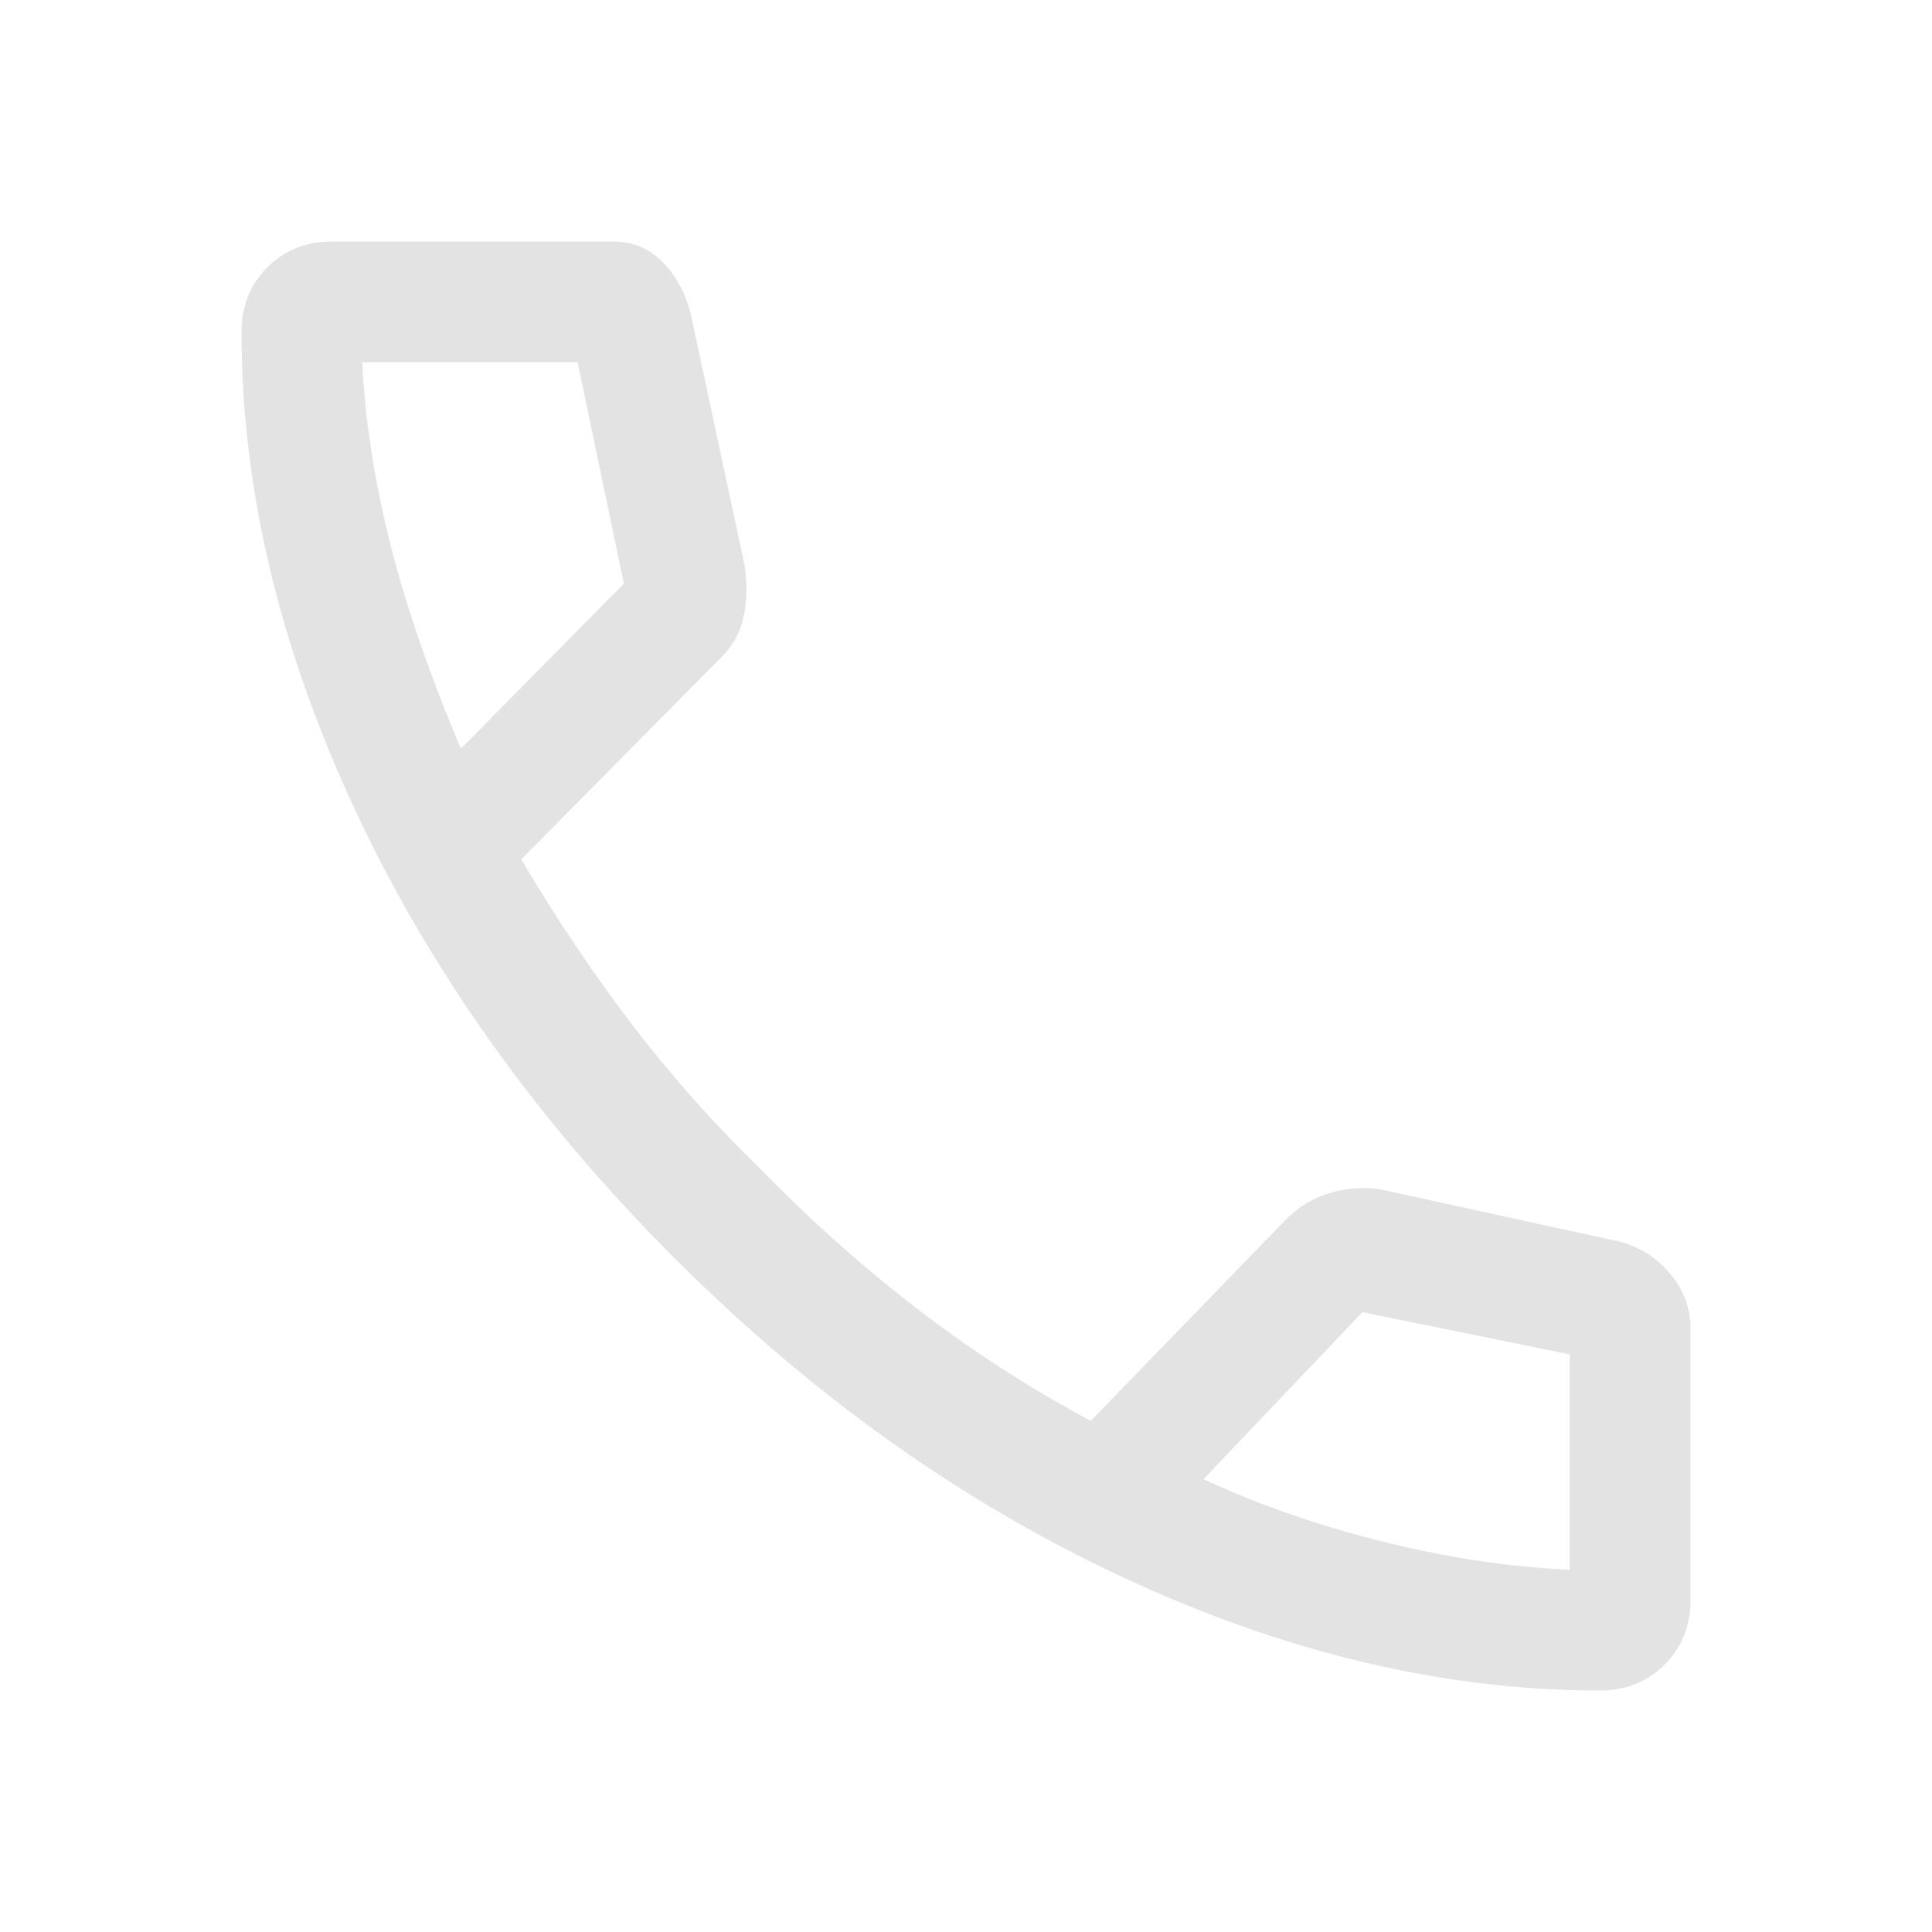
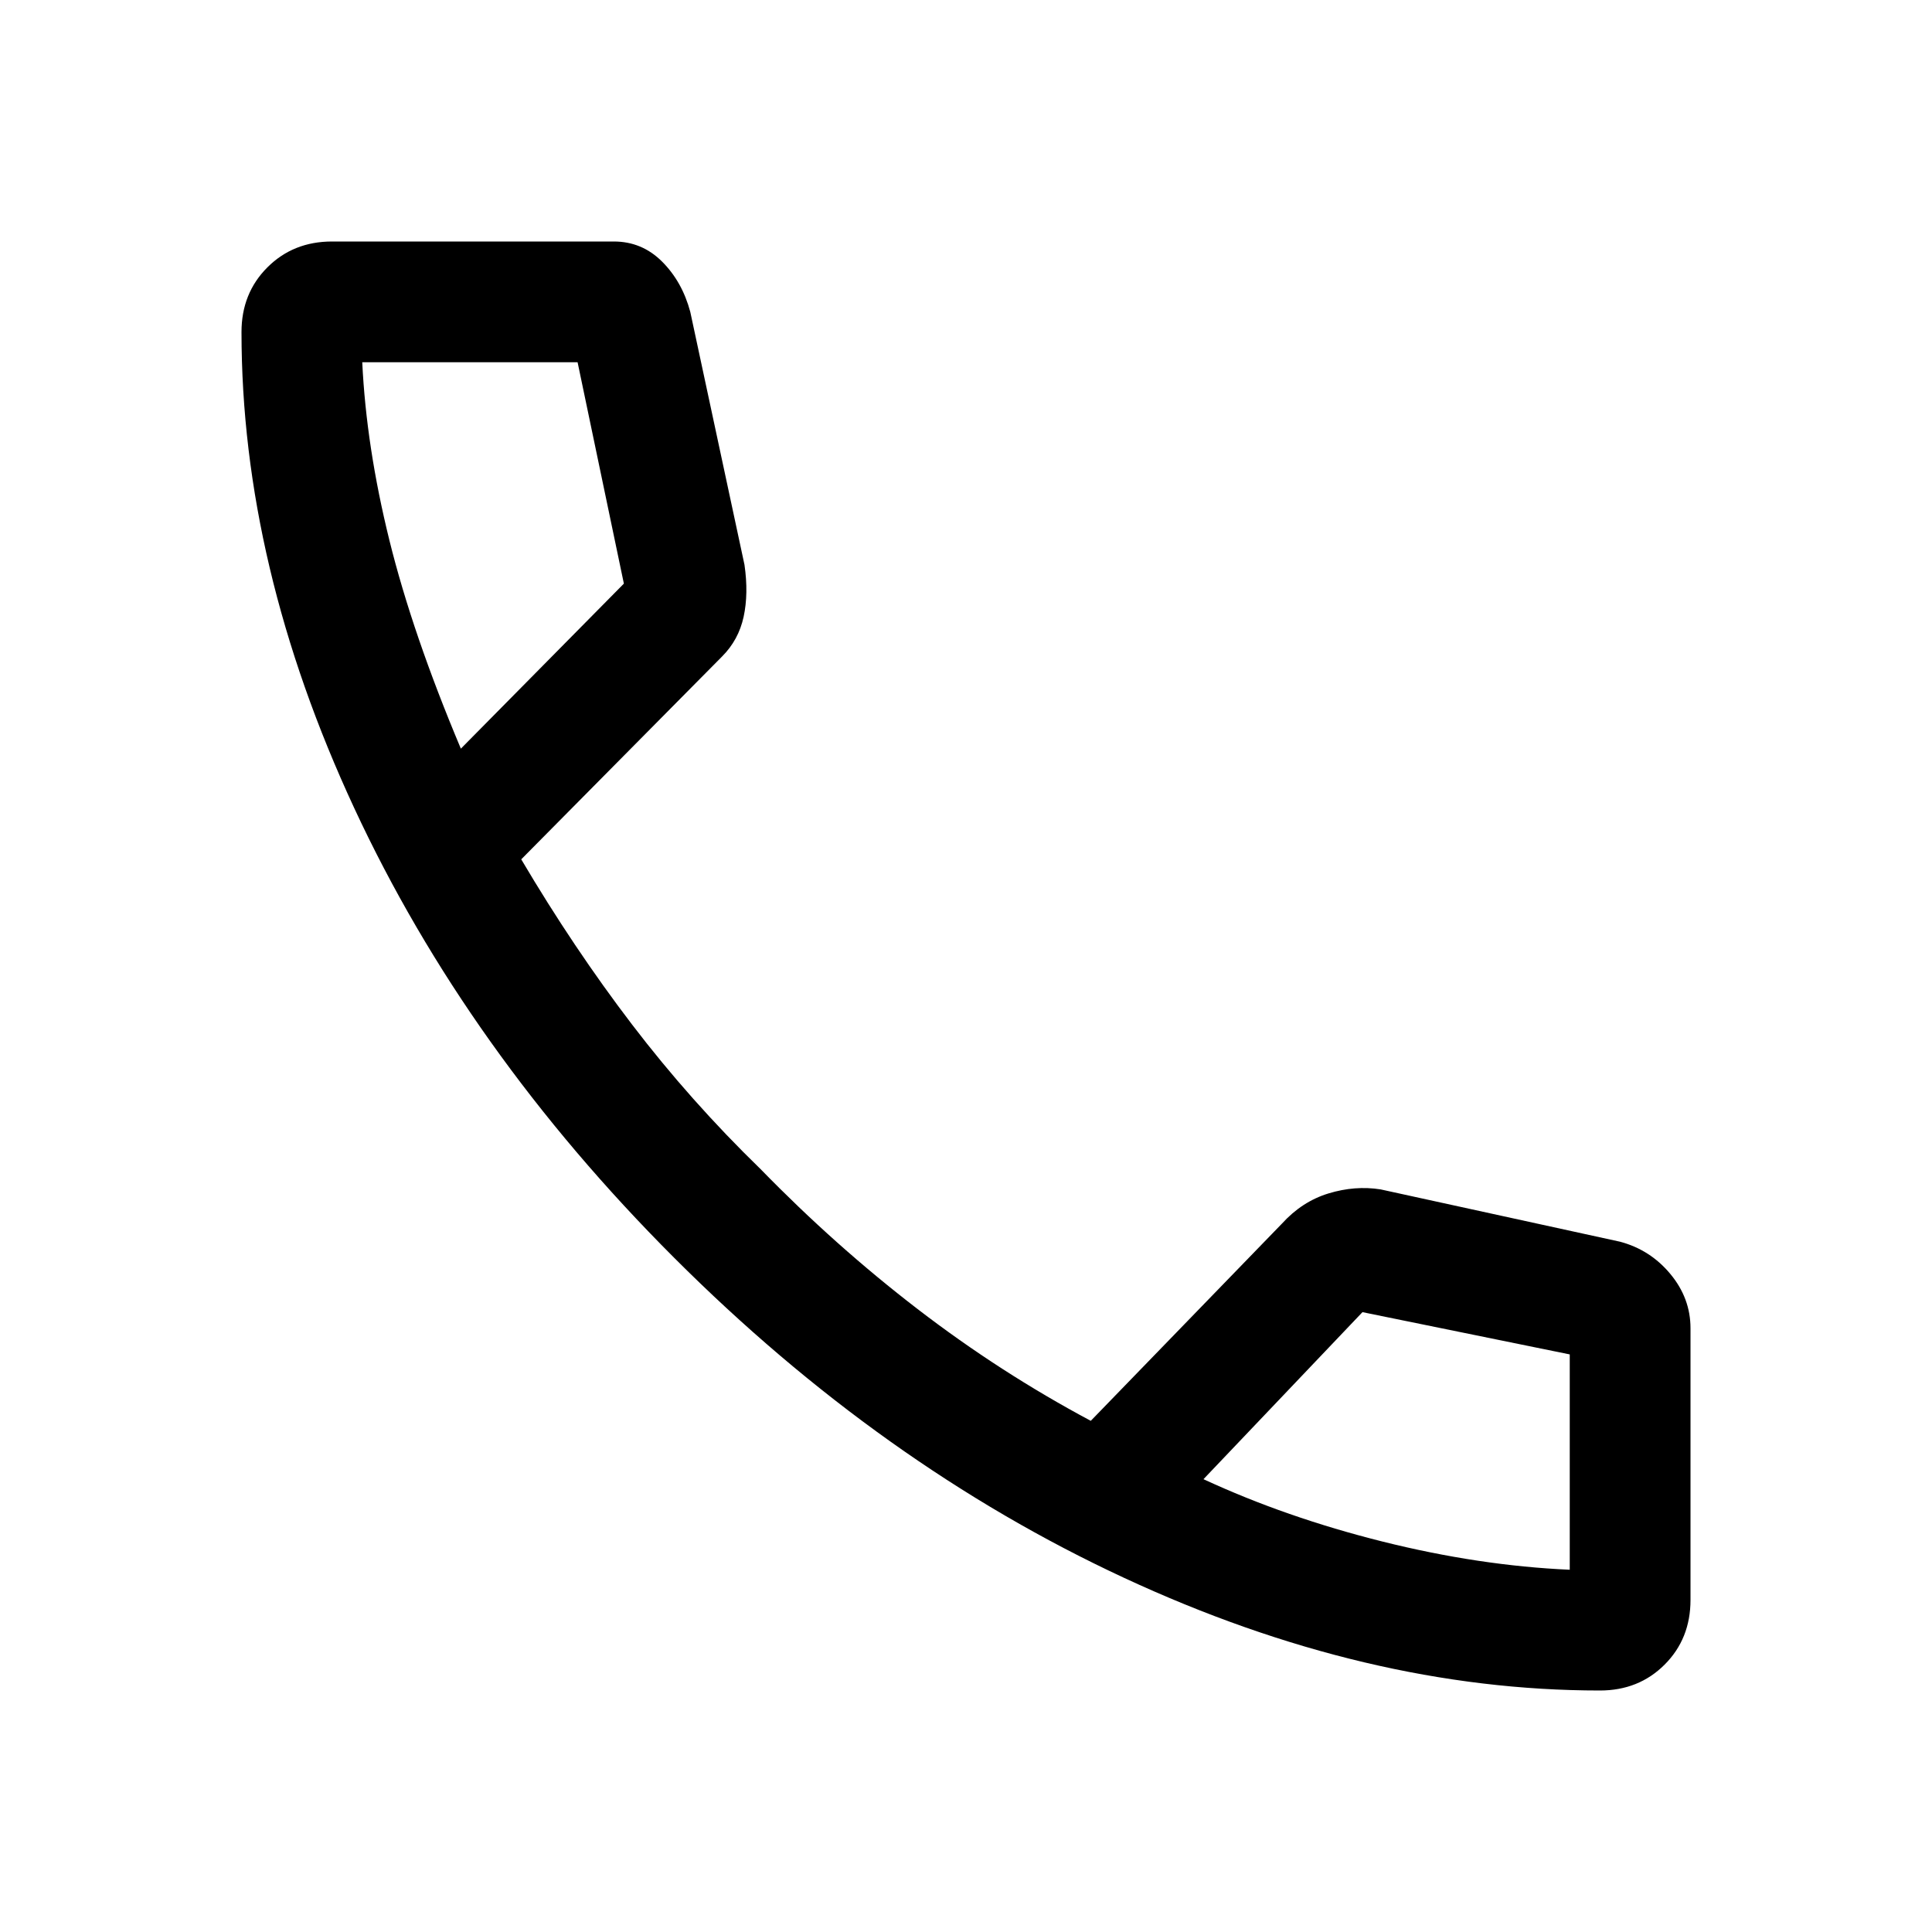
- <svg xmlns="http://www.w3.org/2000/svg" height="48px" viewBox="0 -960 960 960" width="48px" fill="#e3e3e3">
+ <svg xmlns="http://www.w3.org/2000/svg" height="48px" viewBox="0 -960 960 960" width="48px" fill="#000">
  <path d="M795-120q-116 0-236.5-56T335-335Q232-438 176-558.5T120-795q0-19.29 12.86-32.14Q145.71-840 165-840h140q14 0 24 10t14 25l26.93 125.64Q372-665 369.5-653.5t-10.73 19.73L259-533q26 44 55 82t64 72q37 38 78 69.5t86 55.5l95-98q10-11 23.15-15 13.15-4 25.85-2l119 26q15 4 25 16.04 10 12.05 10 26.96v135q0 19.29-12.86 32.14Q814.29-120 795-120ZM229-588l81-82-23-110H180q2 42 13.5 88.5T229-588Zm369 363q41 19 89 31t93 14v-107l-103-21-79 83ZM229-588Zm369 363Z" />
</svg>
